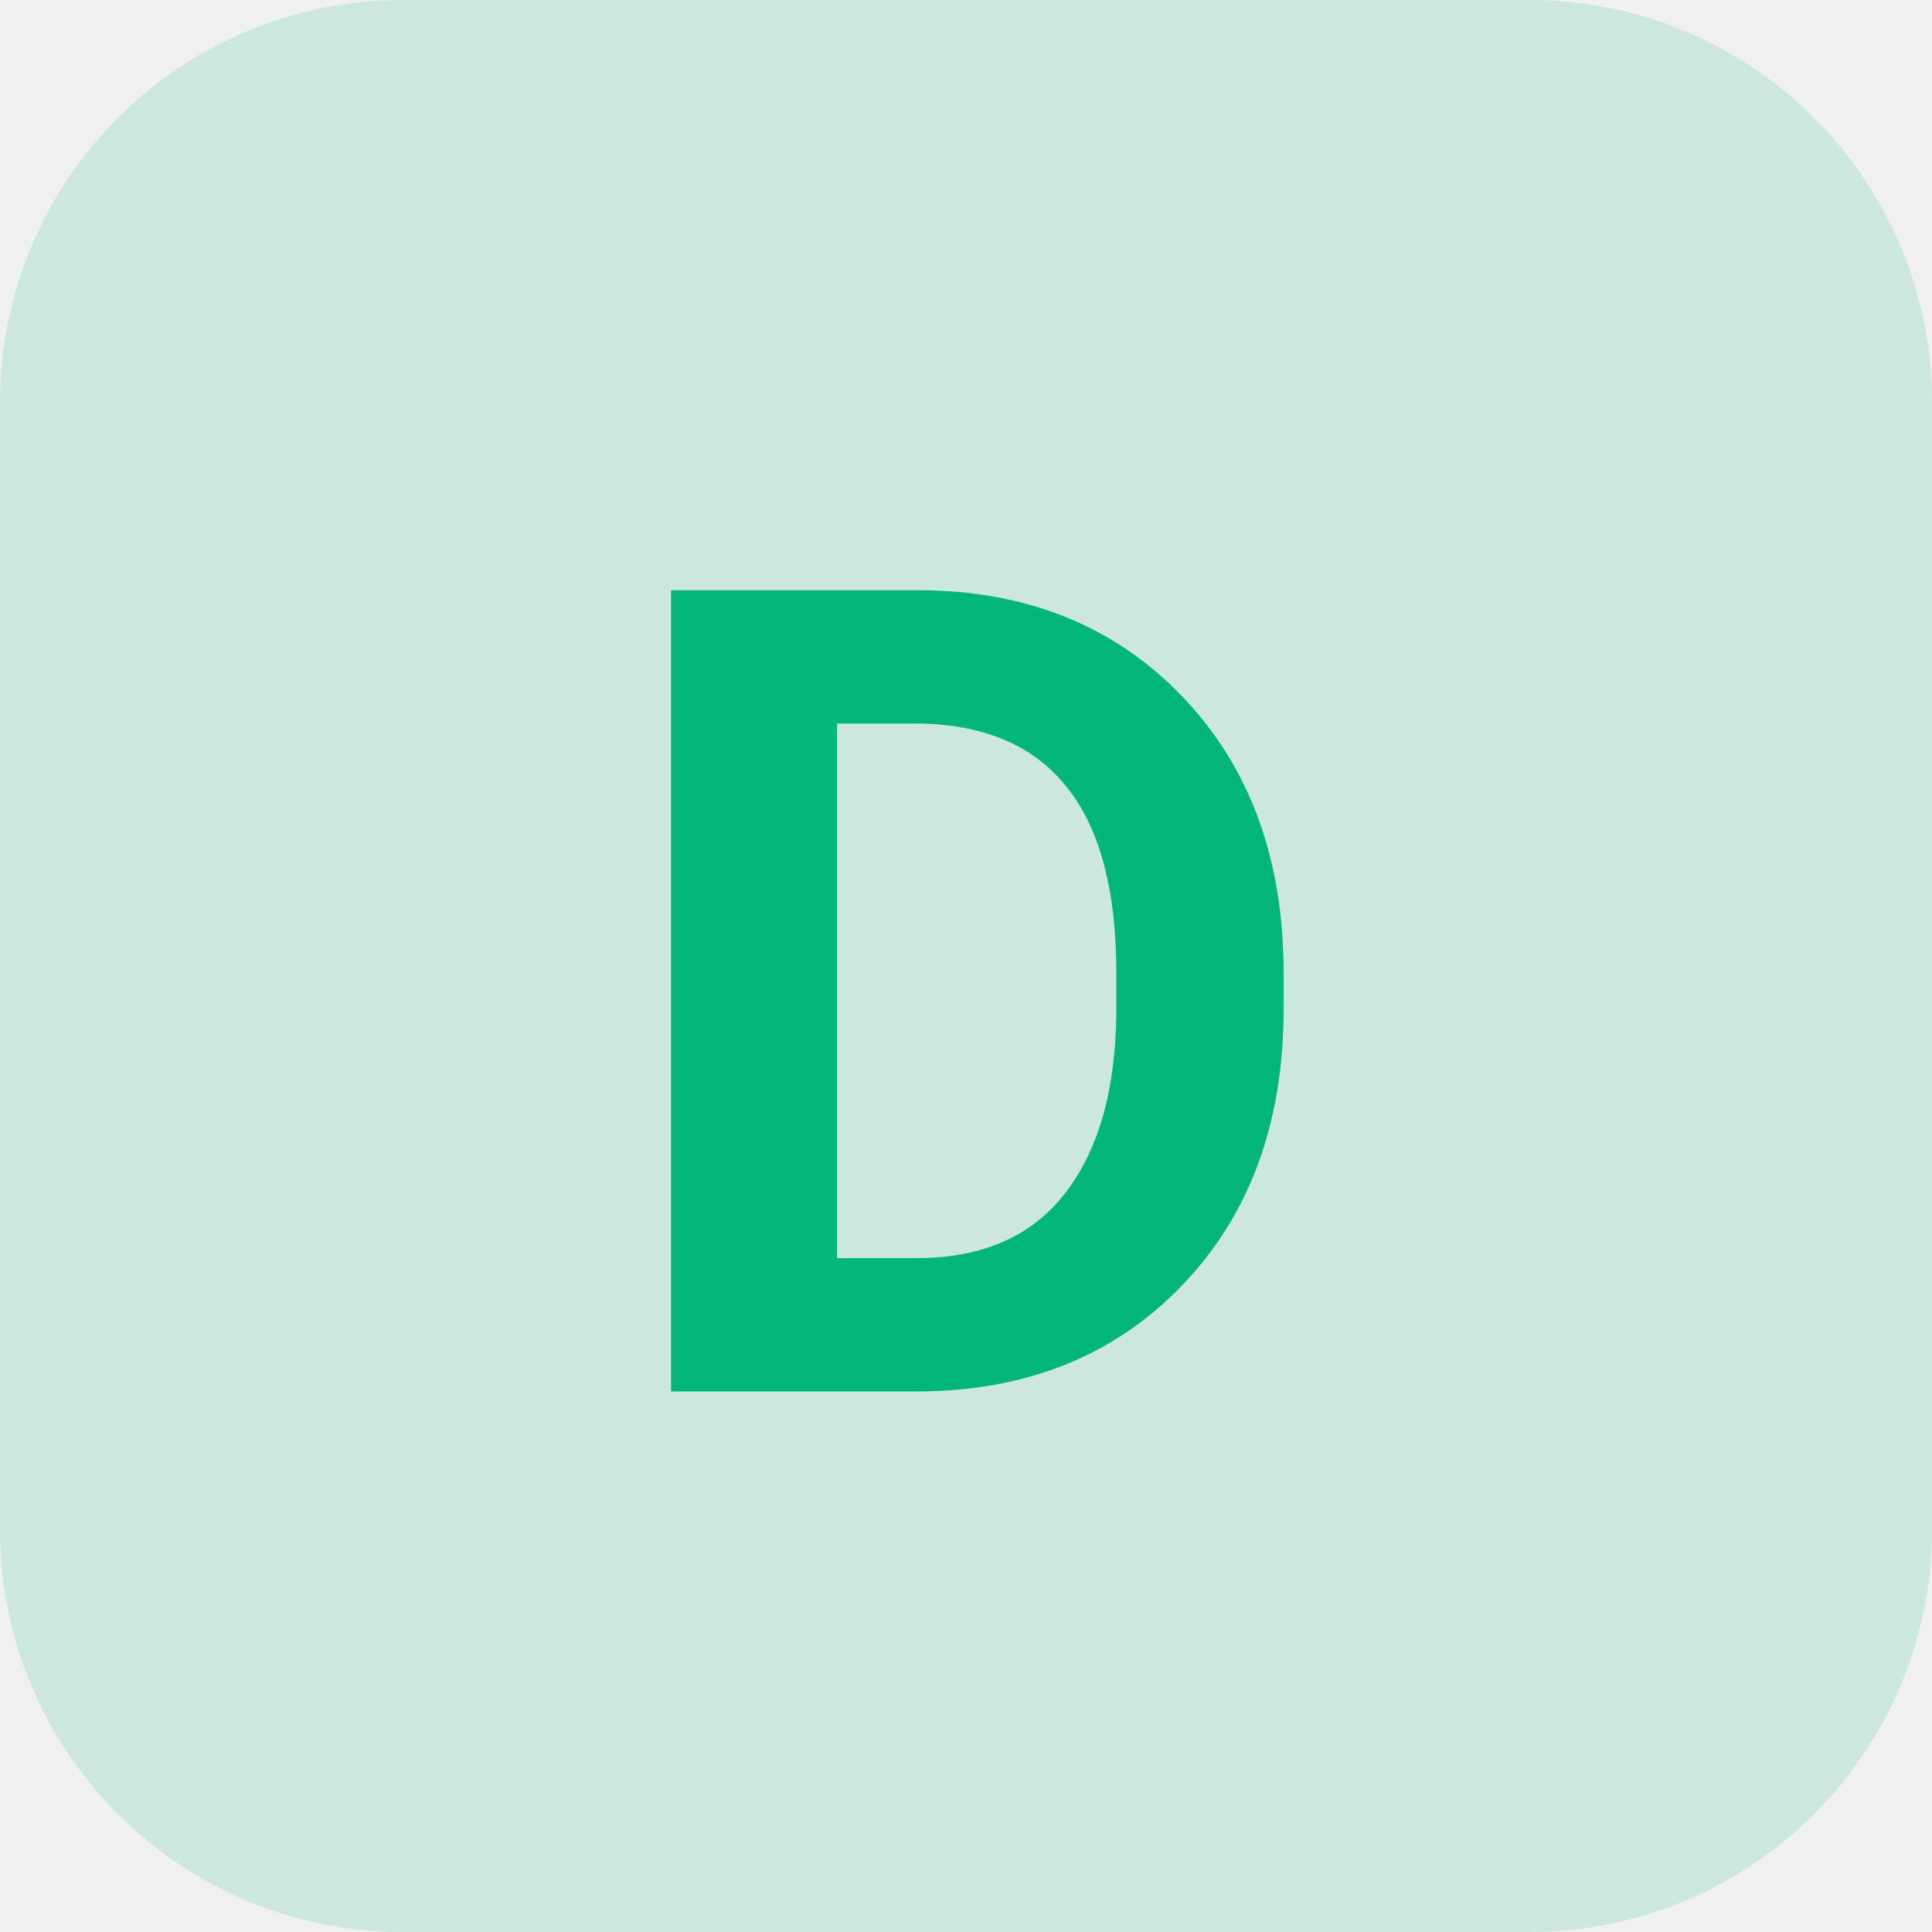
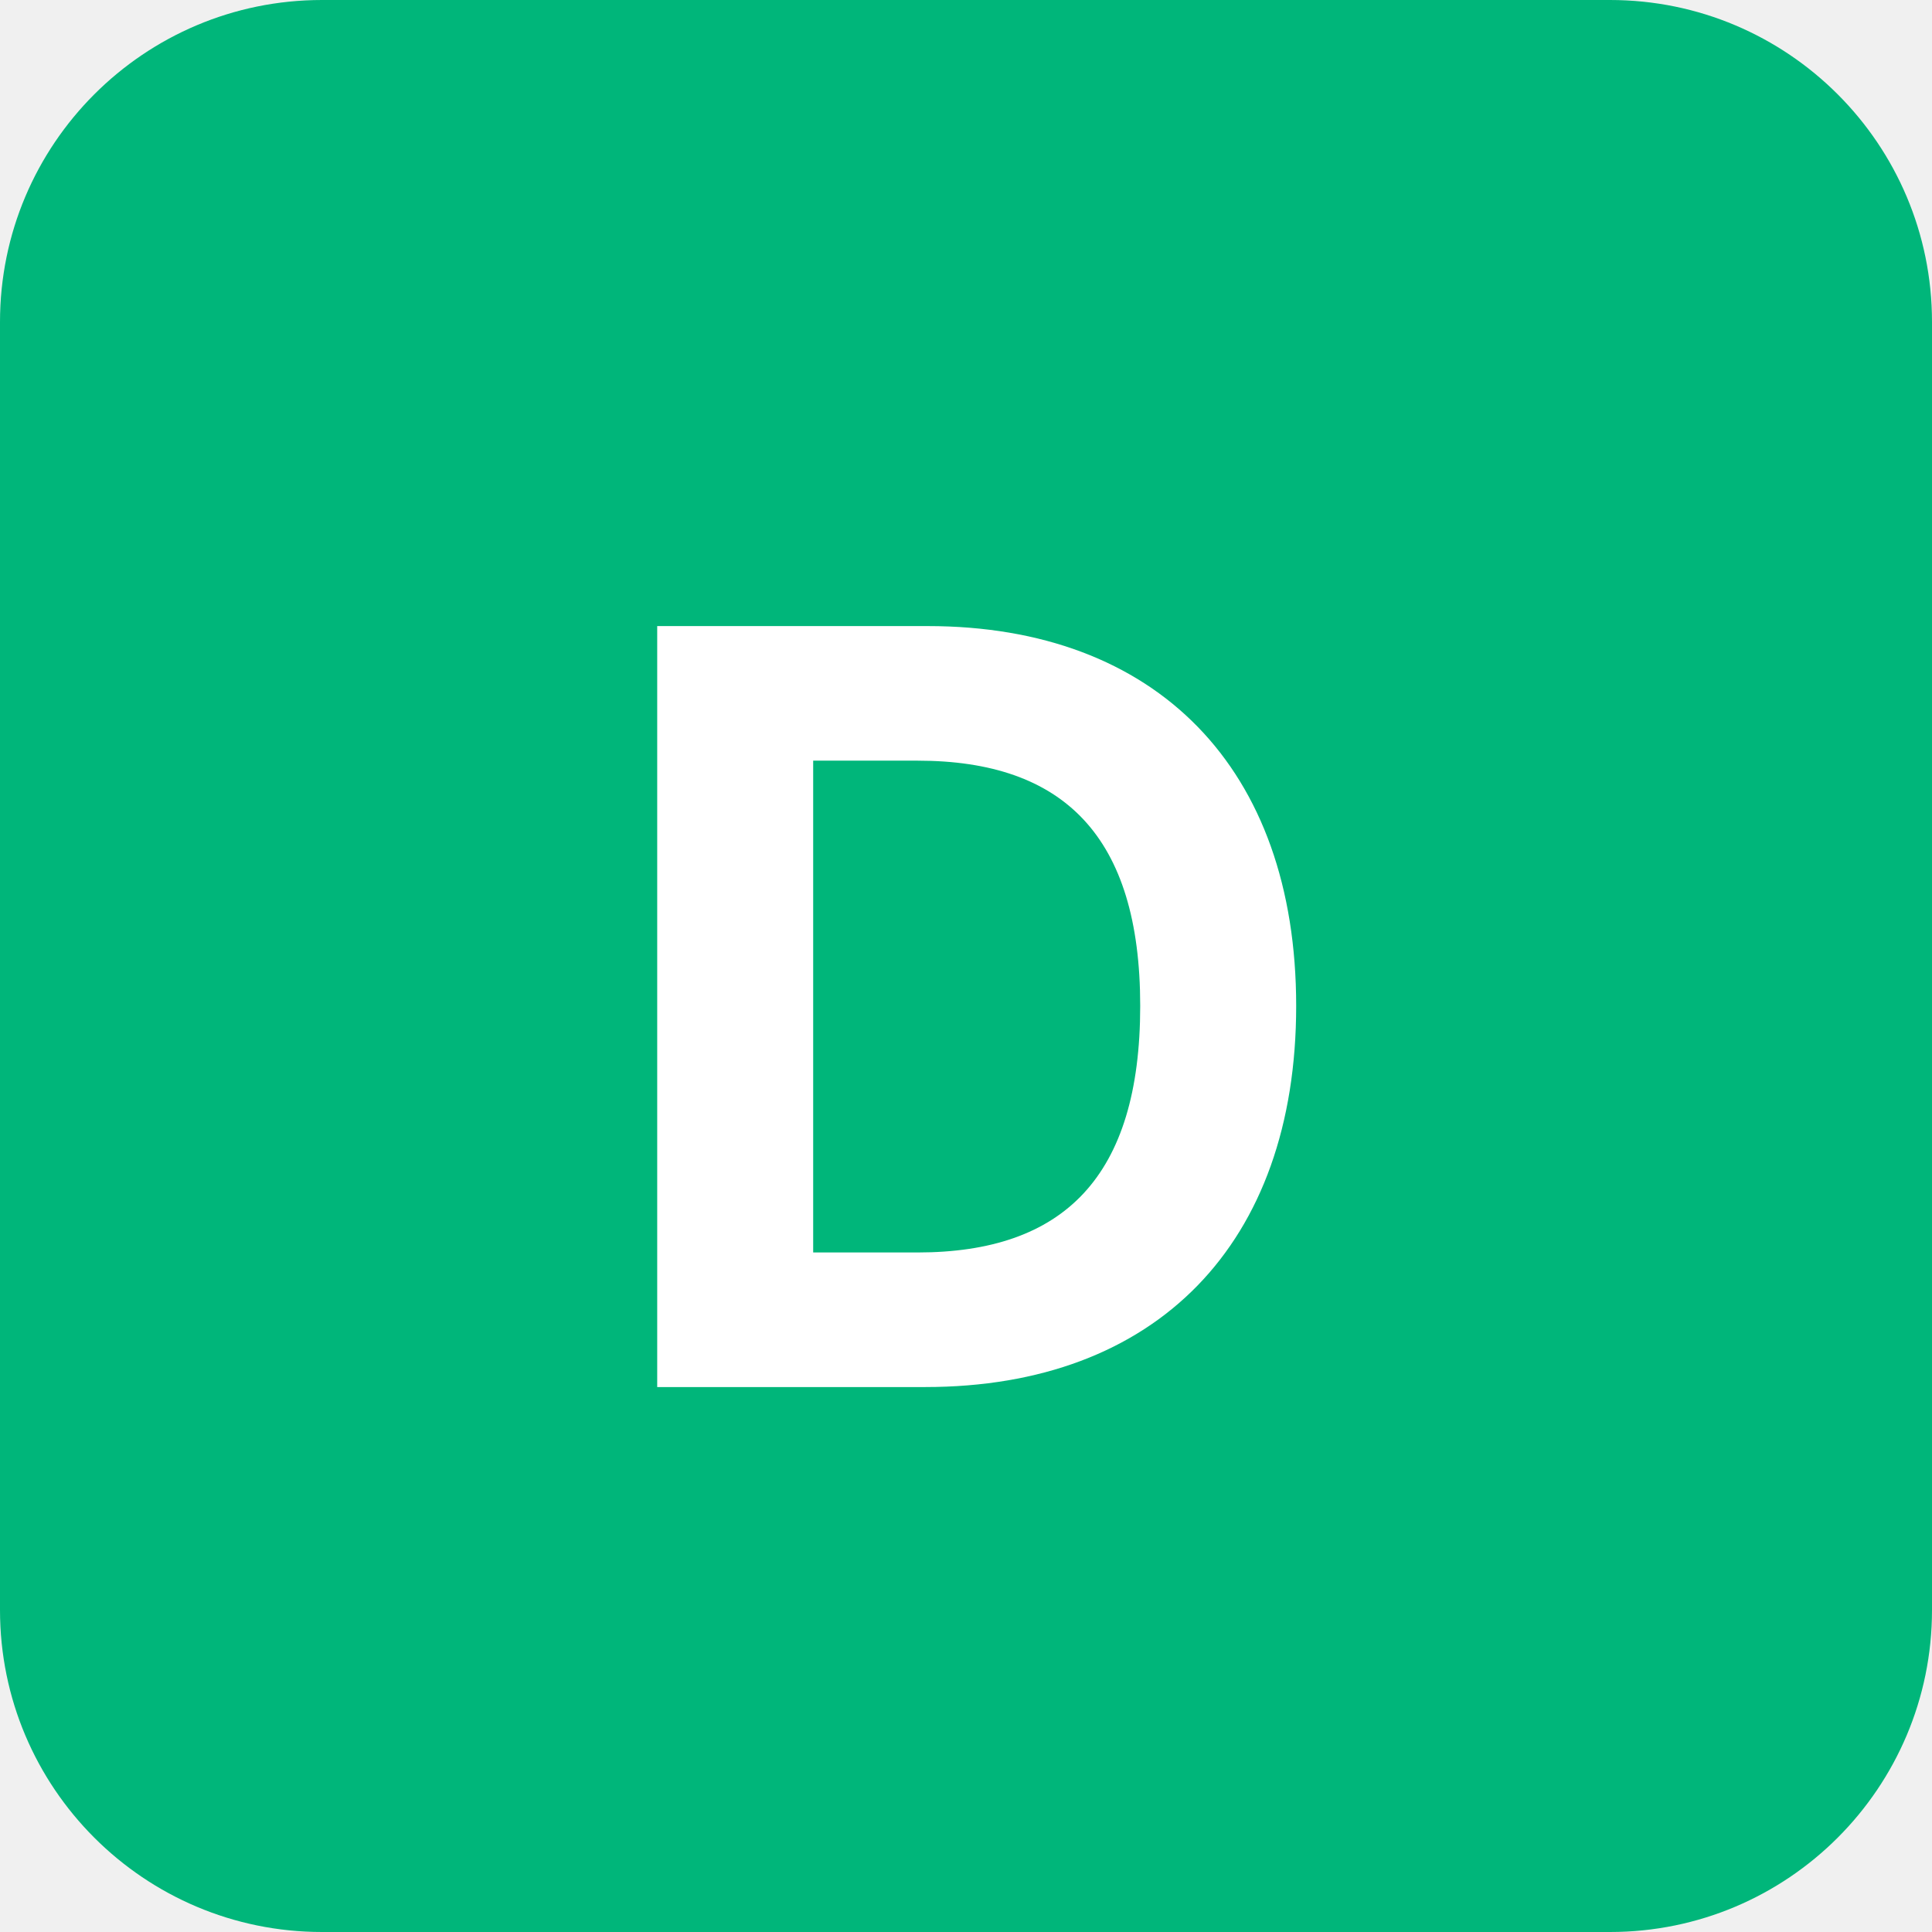
<svg xmlns="http://www.w3.org/2000/svg" viewBox="0 0 24 24" width="24" height="24">
-   <rect width="24" height="24" rx="5" fill="#00B67A" opacity="0.15" />
-   <text x="12" y="12.5" text-anchor="middle" dominant-baseline="central" font-family="-apple-system,BlinkMacSystemFont,Segoe UI,Roboto,sans-serif" font-weight="700" font-size="14" fill="#00B67A">D</text>
+   <rect width="24" height="24" rx="4" fill="#00B67A" />
+   <text x="12" y="12.5" text-anchor="middle" dominant-baseline="central" font-family="-apple-system,BlinkMacSystemFont,sans-serif" font-weight="700" font-size="13" fill="white">D</text>
</svg>
